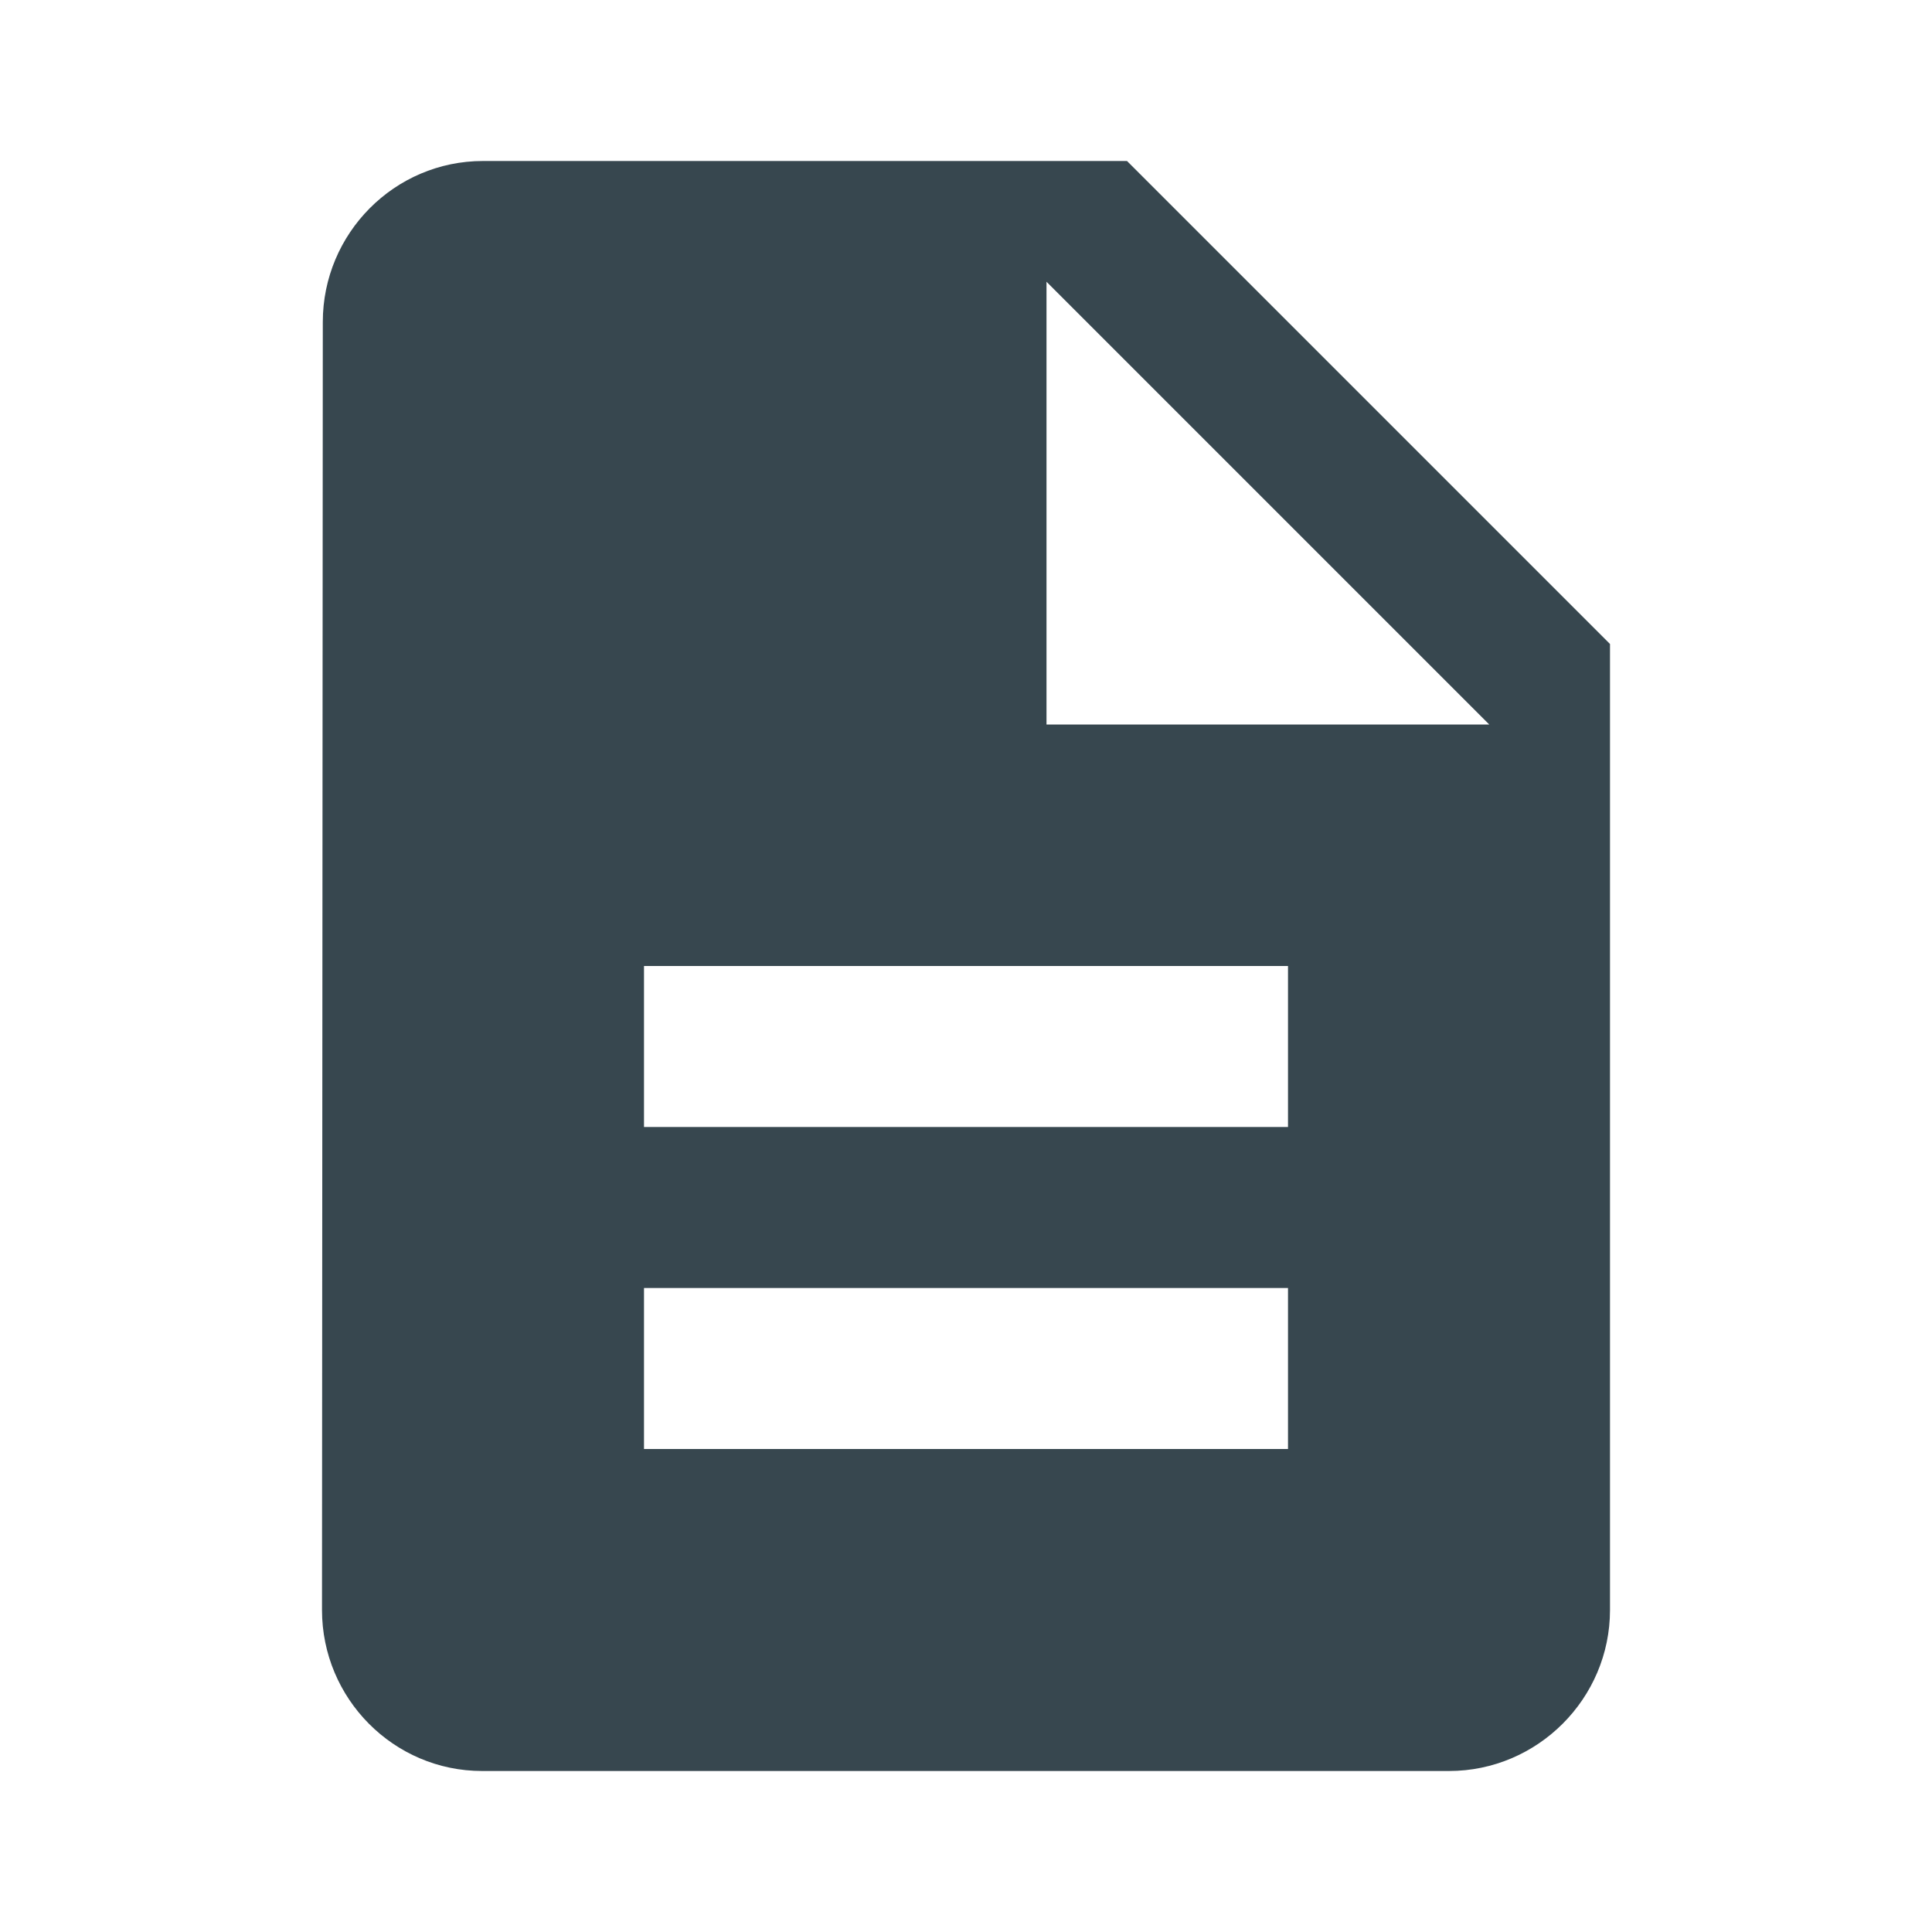
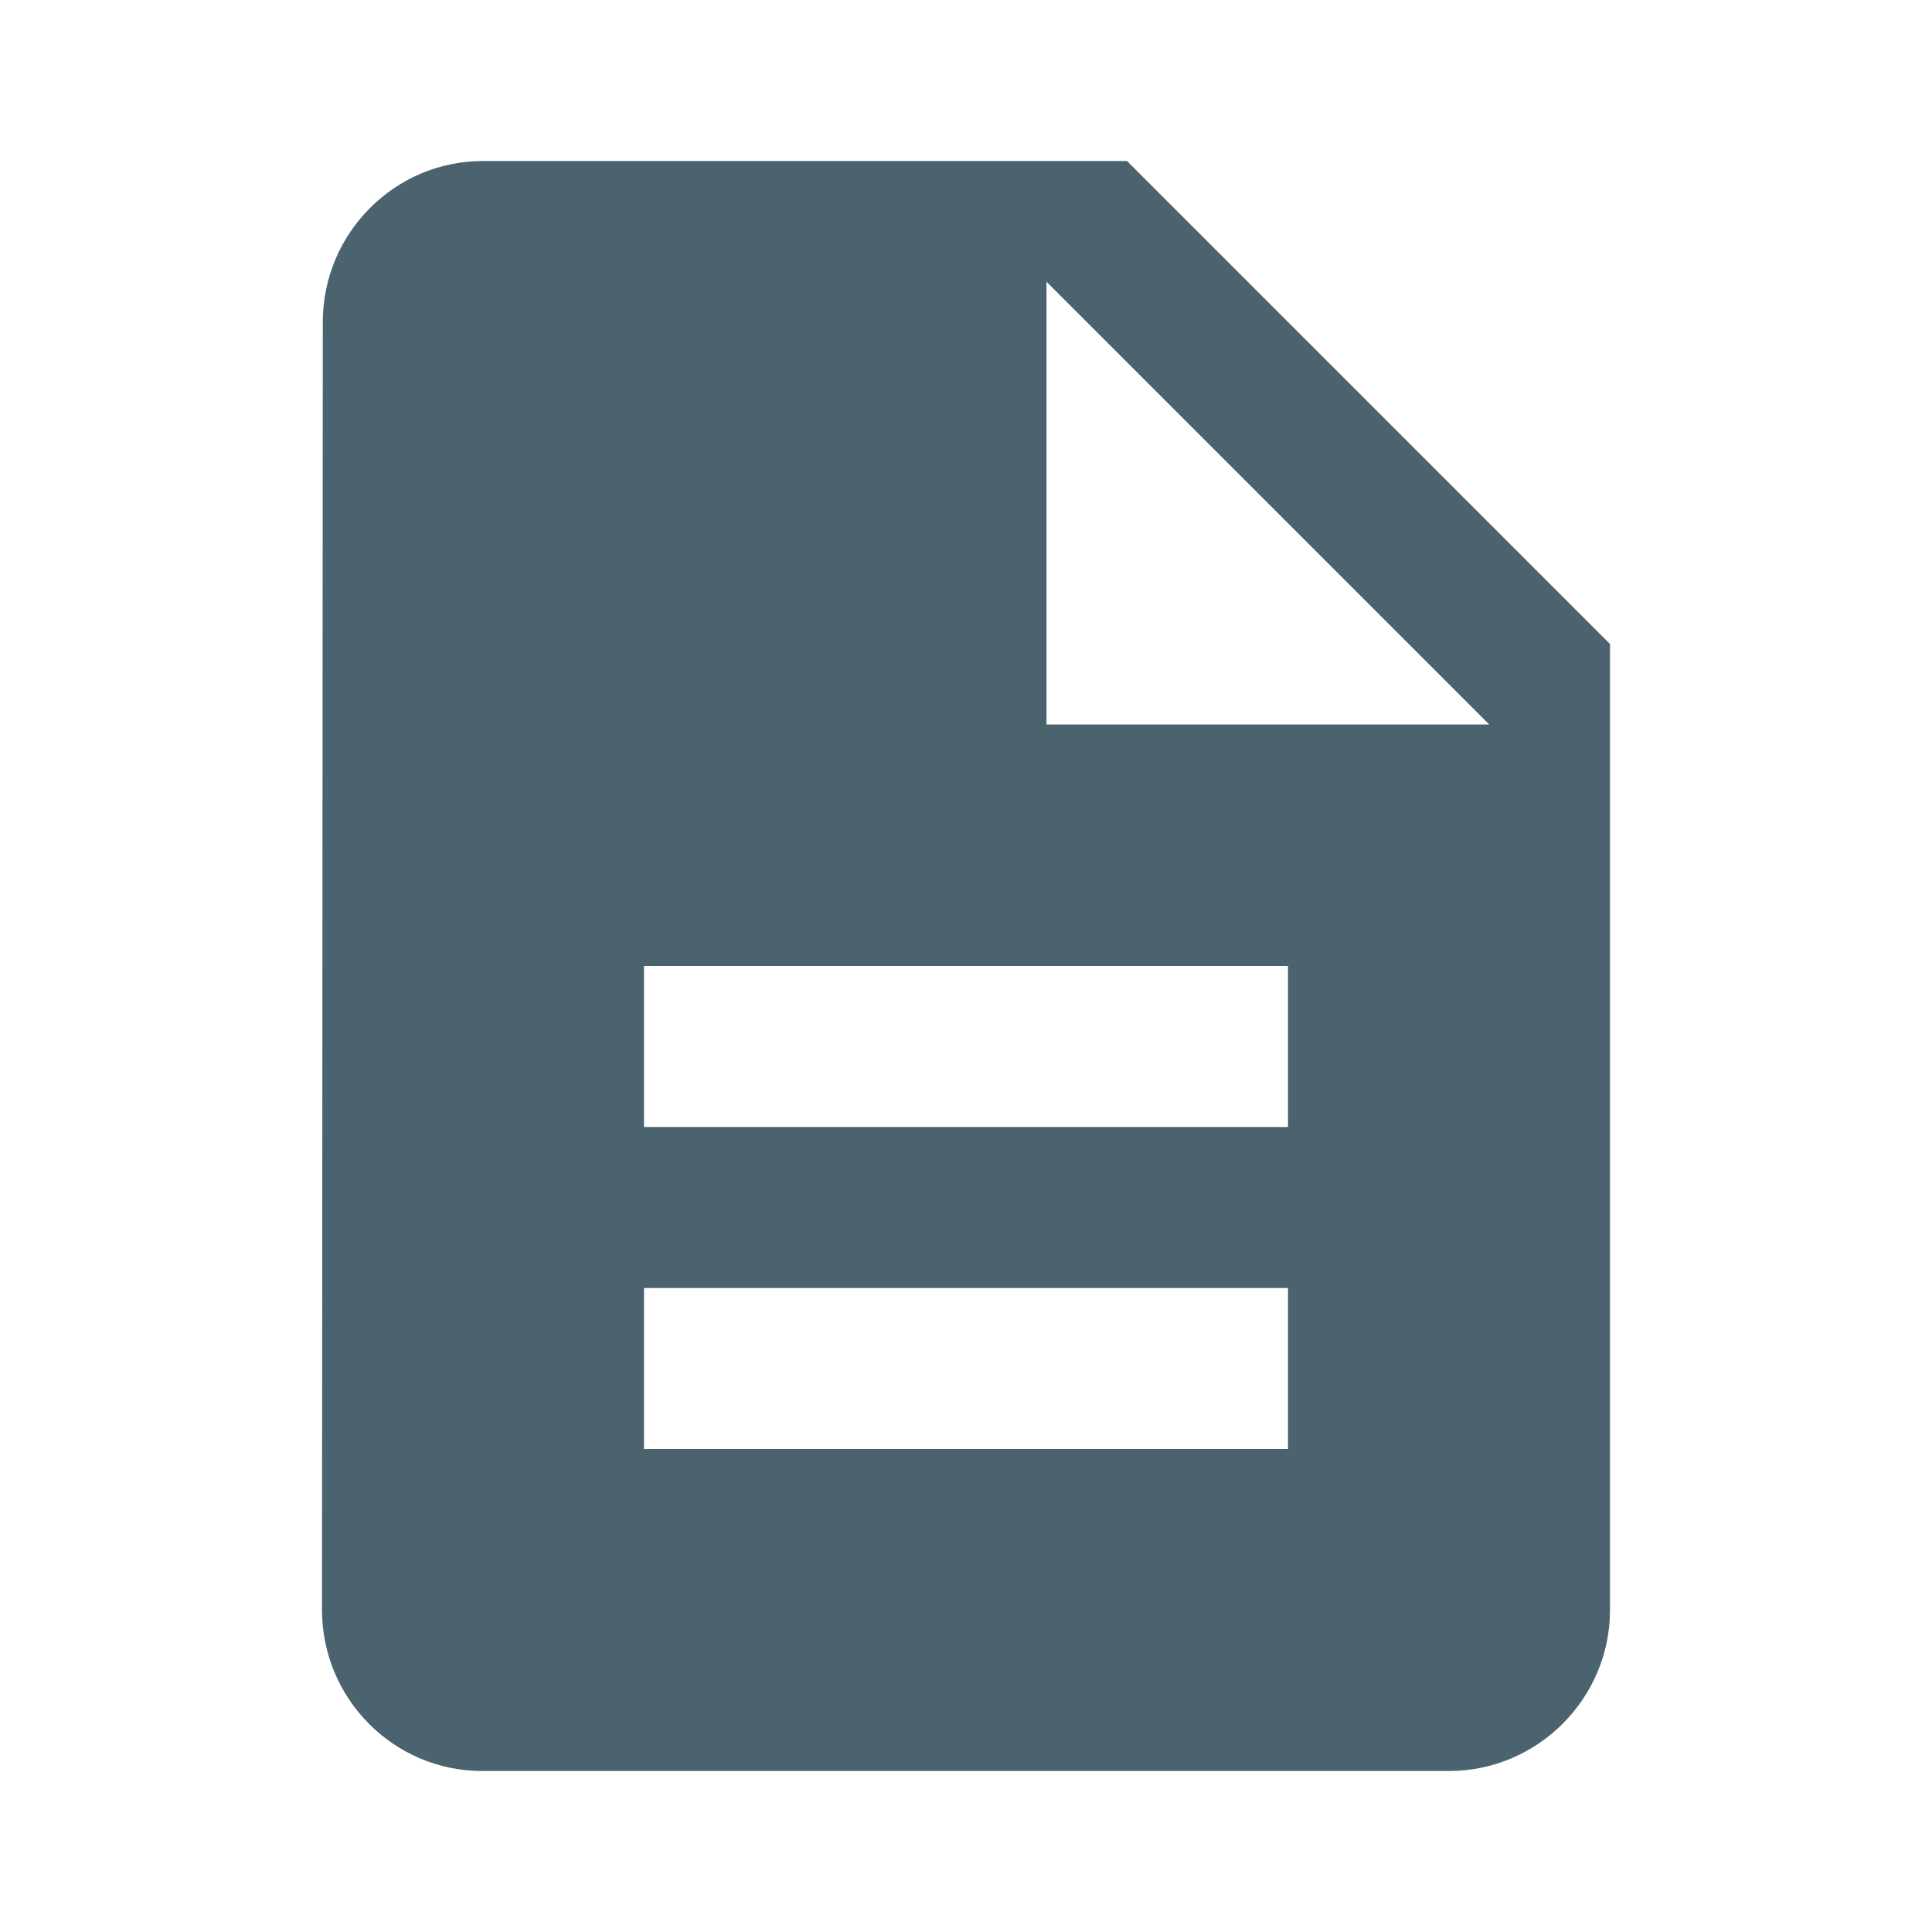
<svg xmlns="http://www.w3.org/2000/svg" width="24" height="24" viewBox="0 0 24 24">
  <path d="M0 0h24v24H0z" fill="none" />
-   <path fill="#37474f" d="M14 2H6c-1.1 0-1.99.9-1.99 2L4 20c0 1.1.89 2 1.99 2H18c1.1 0 2-.9 2-2V8l-6-6zm2 16H8v-2h8v2zm0-4H8v-2h8v2zm-3-5V3.5L18.5 9H13z" />
+   <path fill="#4b636e" d="M14 2H6c-1.1 0-1.99.9-1.99 2L4 20c0 1.1.89 2 1.99 2H18c1.1 0 2-.9 2-2V8l-6-6zm2 16H8v-2h8v2zm0-4H8v-2h8v2zm-3-5V3.5L18.5 9H13z" />
</svg>
